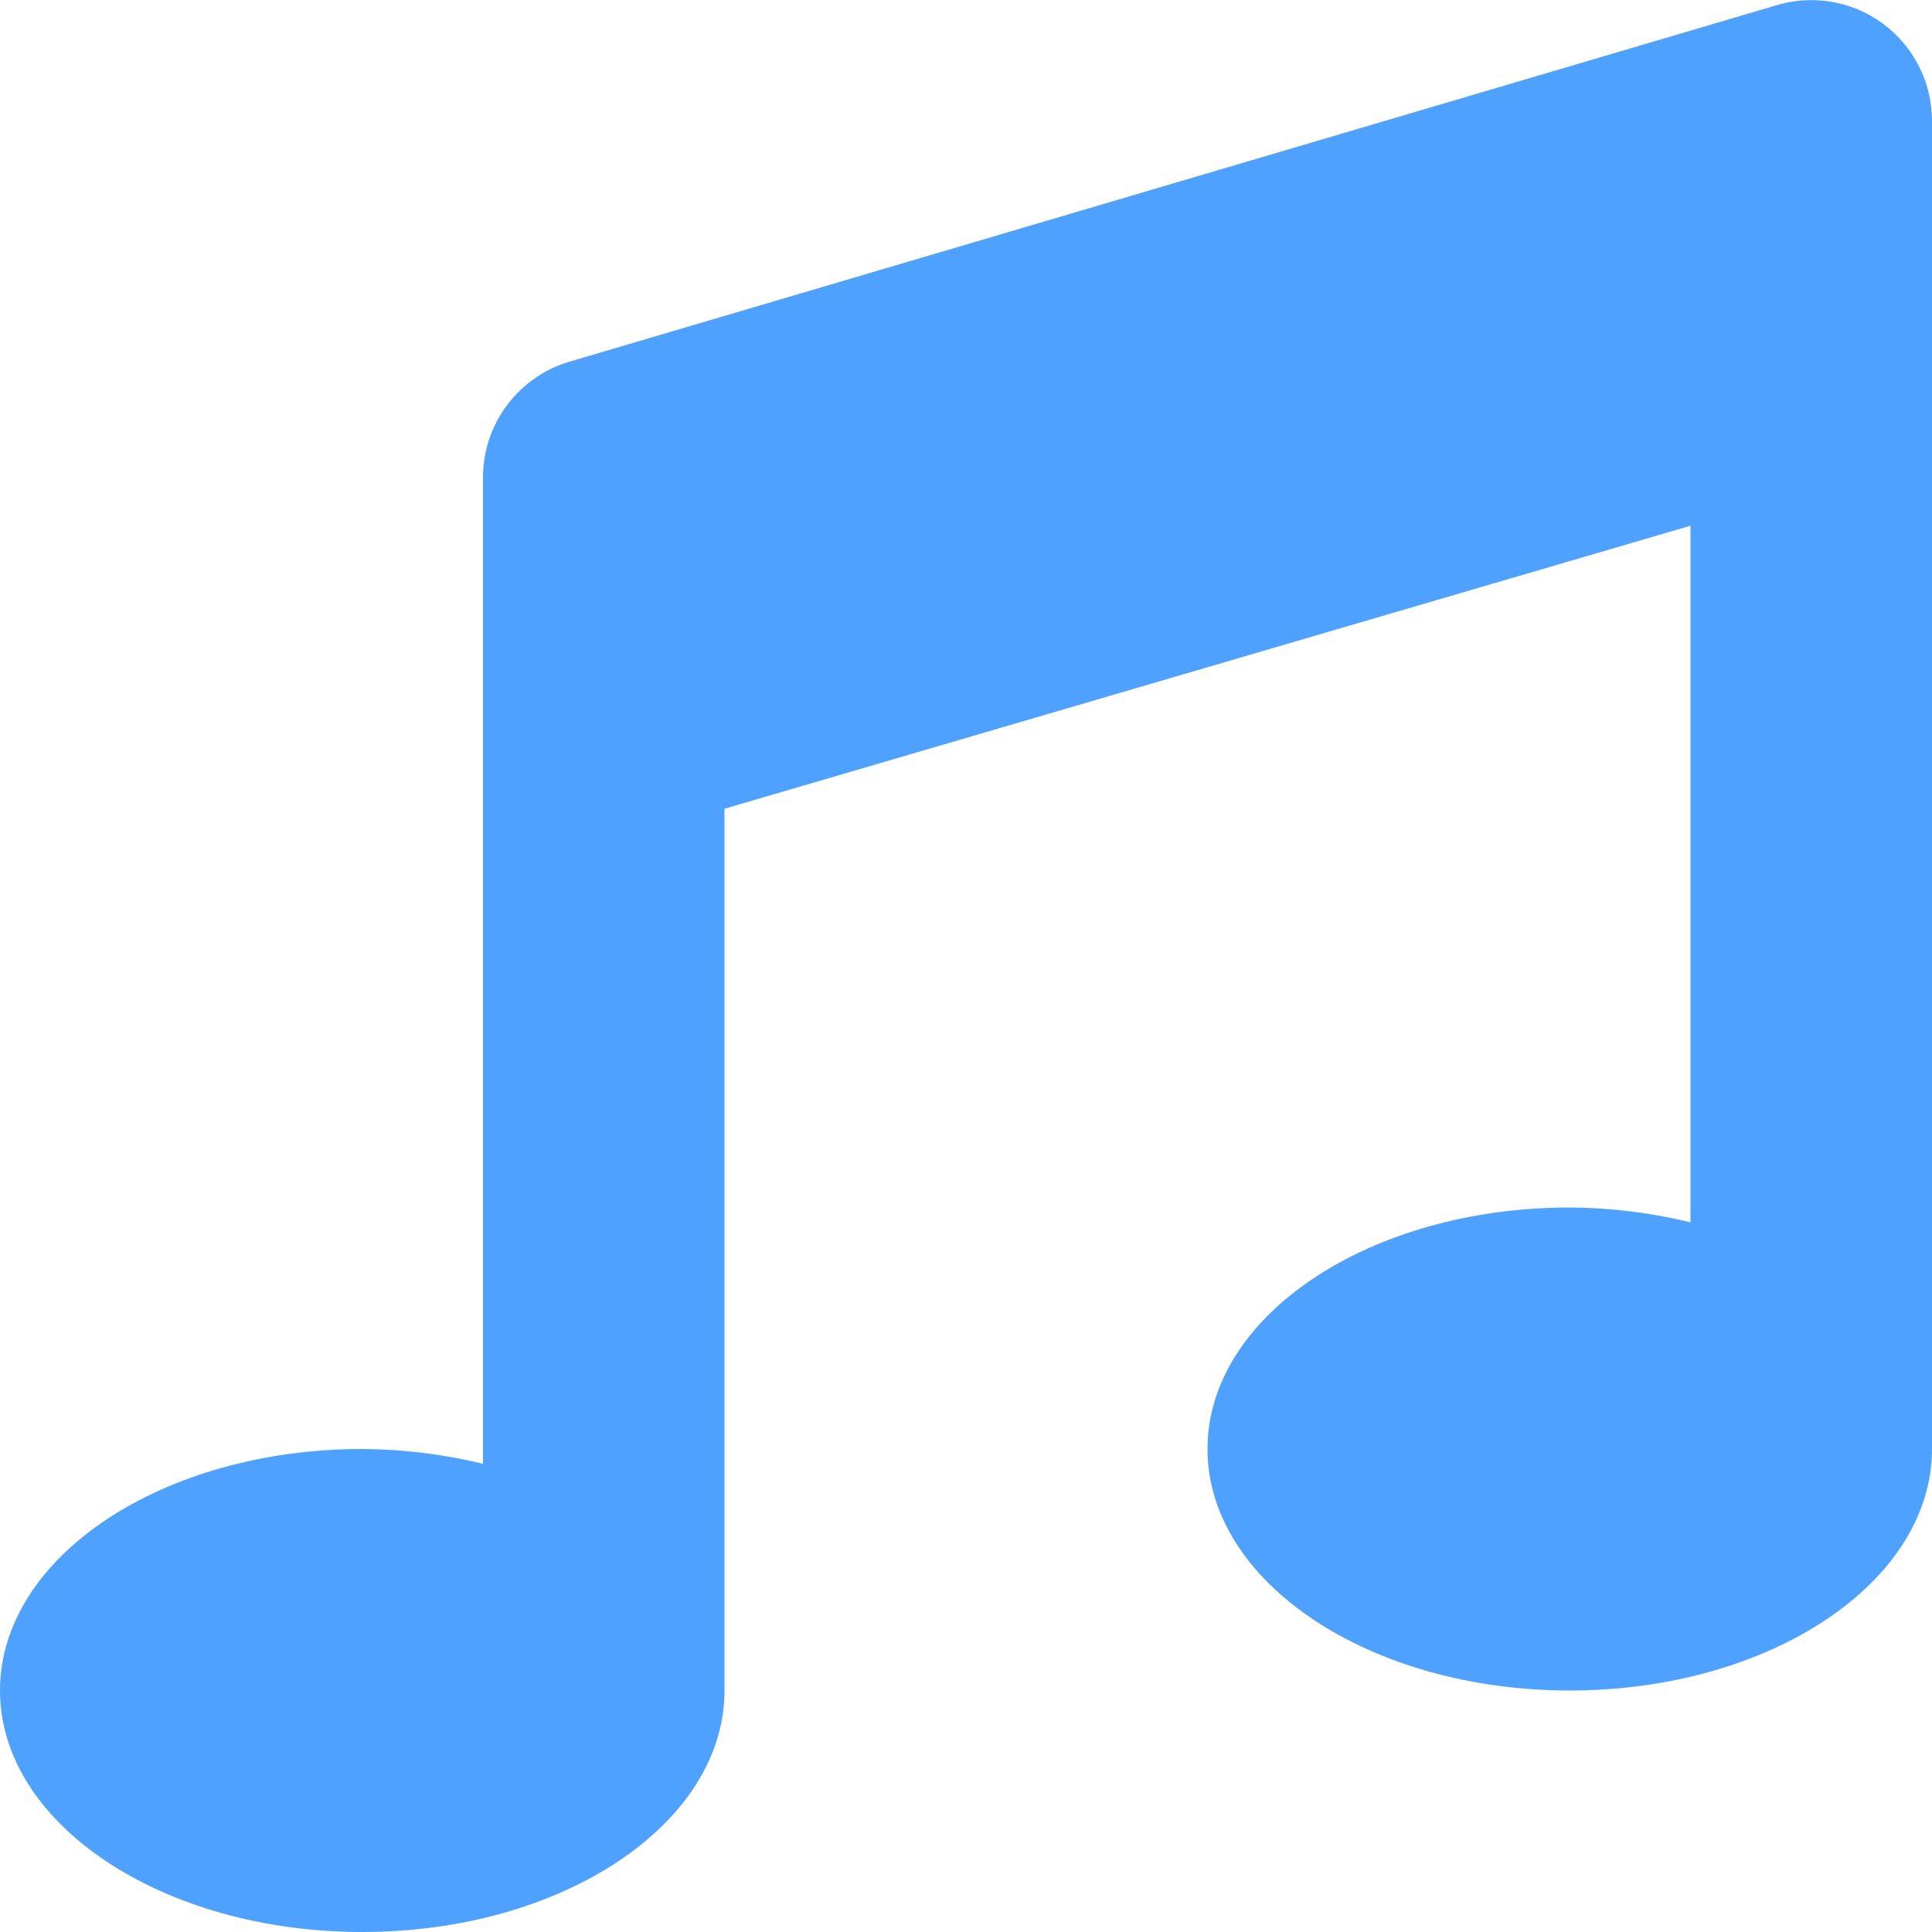
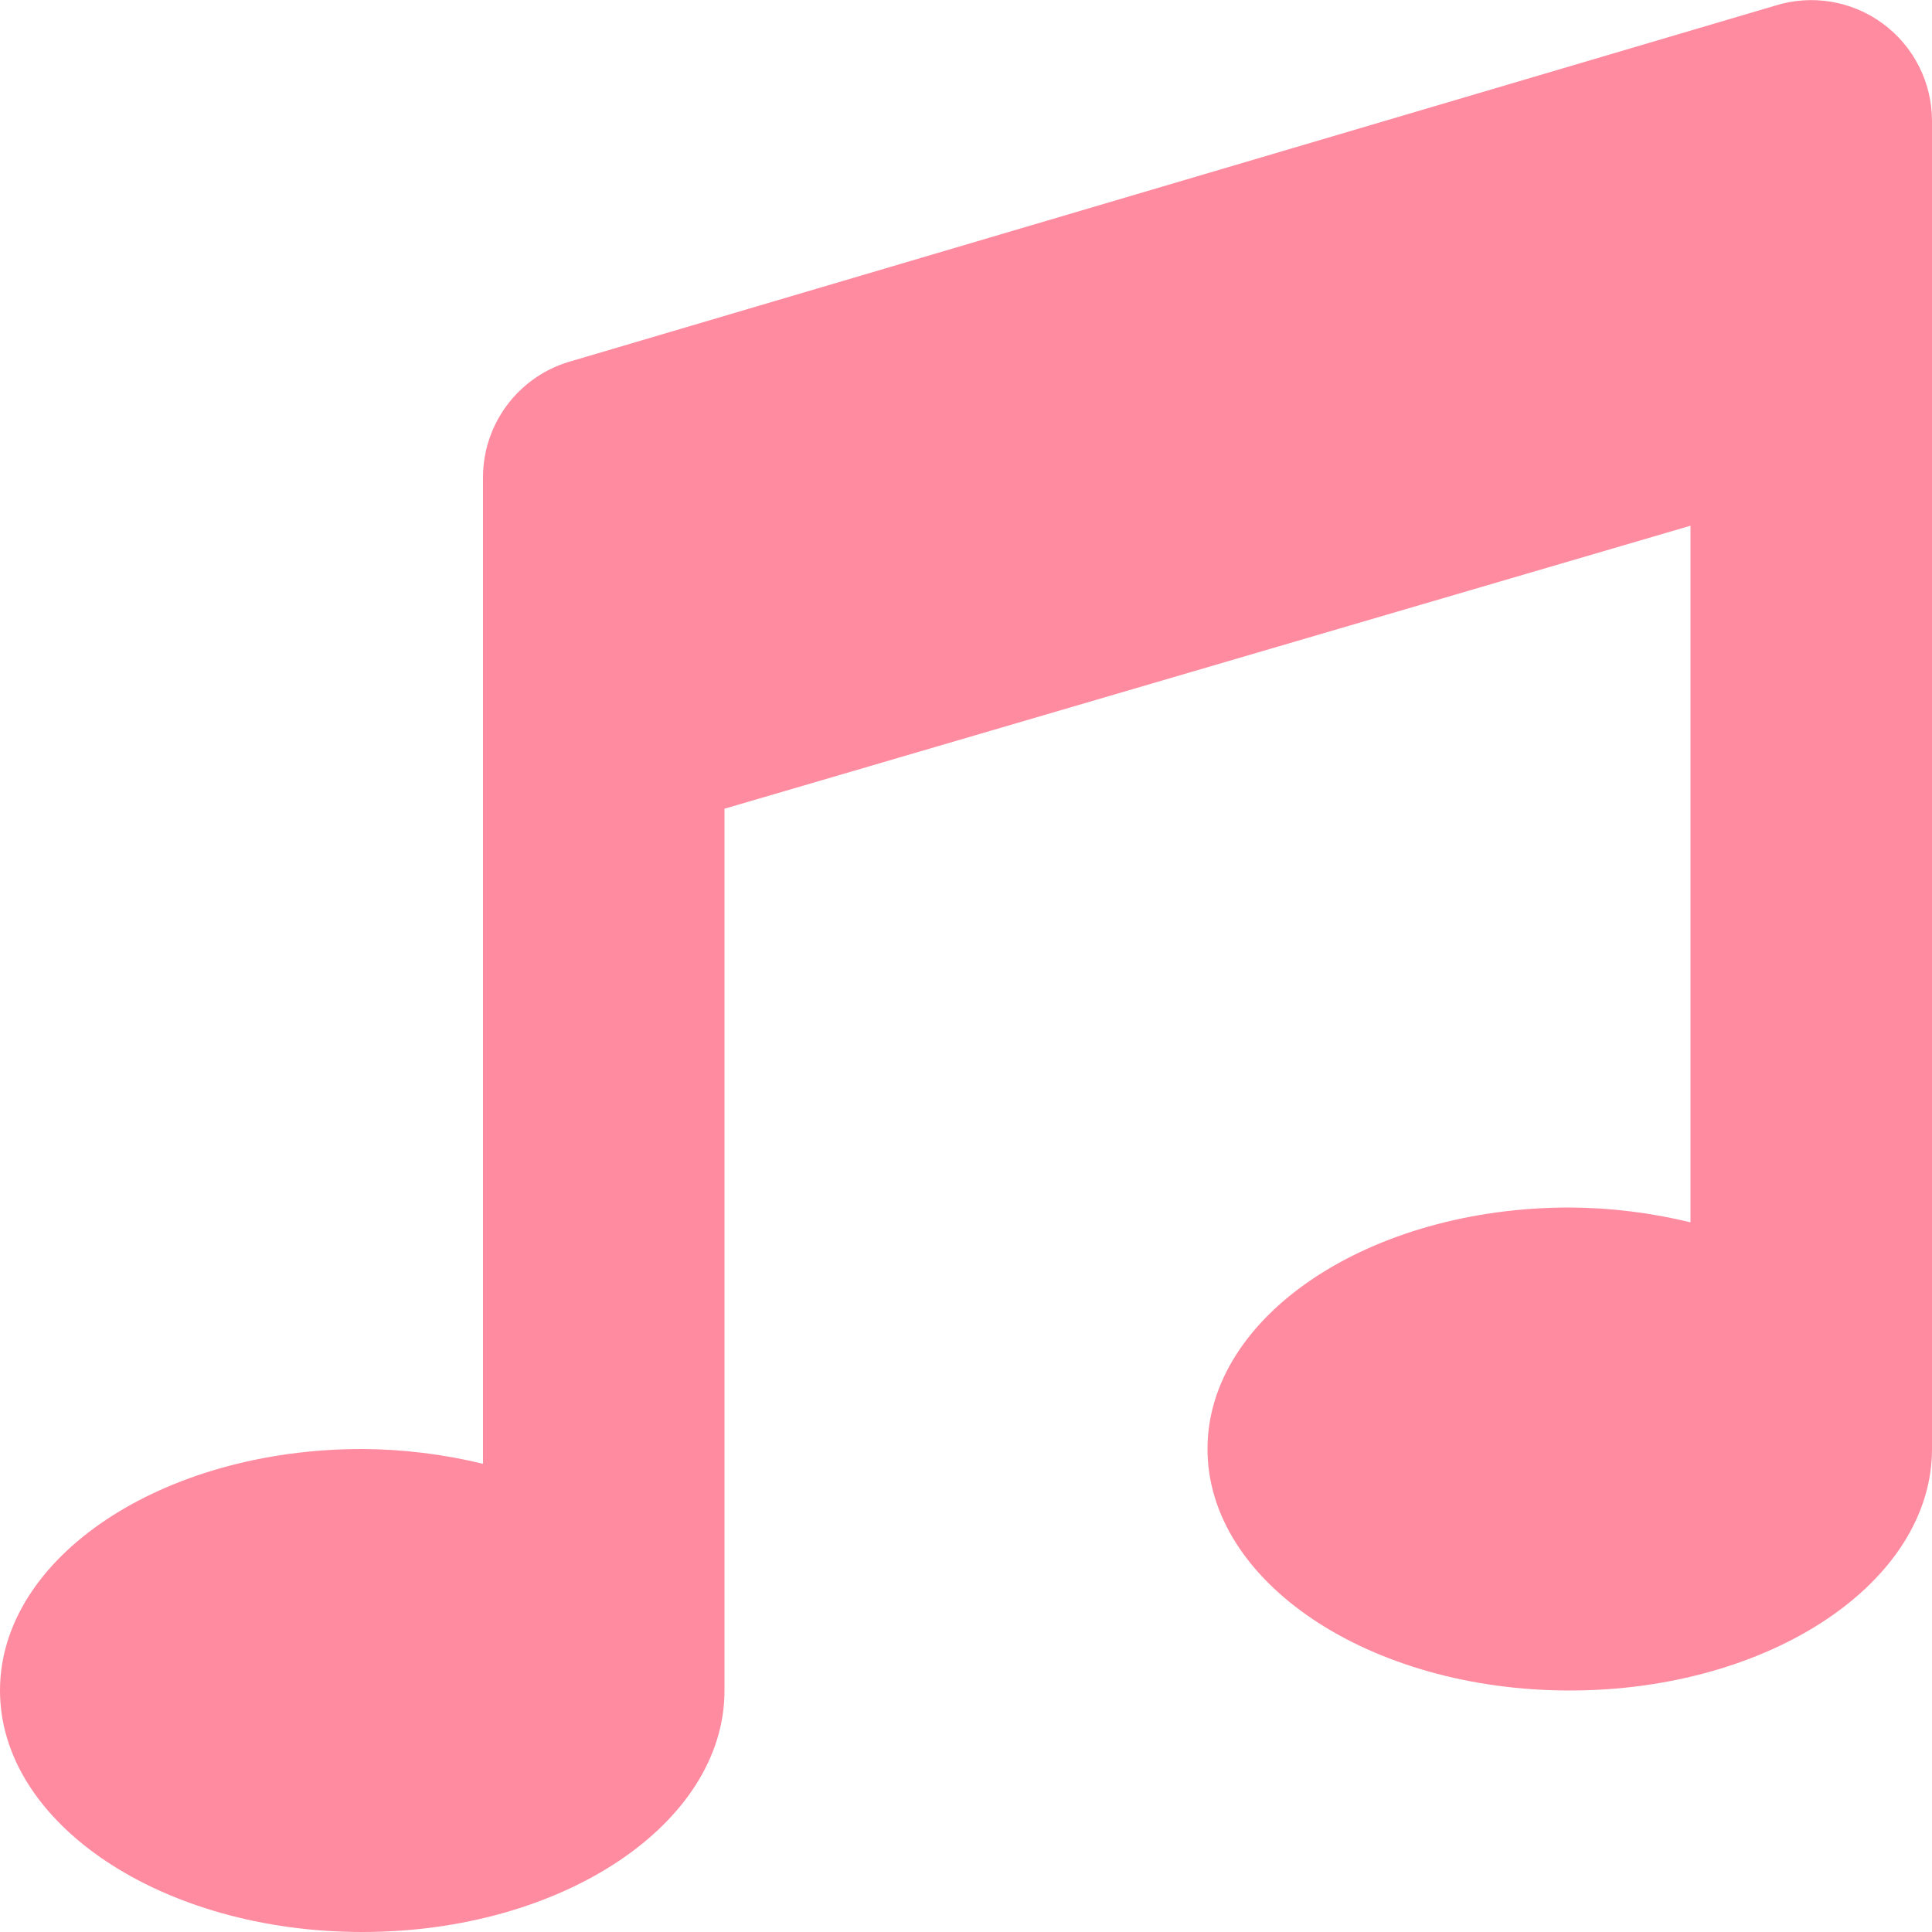
- <svg xmlns="http://www.w3.org/2000/svg" viewBox="0 0 512 512" fill="rgb(78, 161, 255)">
+ <svg xmlns="http://www.w3.org/2000/svg" viewBox="0 0 512 512" fill="rgba(255, 90, 120,0.7)">
  <path d="M470.38 1.51L150.41 96A32 32 0 0 0 128 126.51v261.41A139 139 0 0 0 96 384c-53 0-96 28.66-96 64s43 64 96 64 96-28.66 96-64V214.32l256-75v184.61a138.4 138.4 0 0 0-32-3.93c-53 0-96 28.66-96 64s43 64 96 64 96-28.65 96-64V32a32 32 0 0 0-41.62-30.49z" />
</svg>
